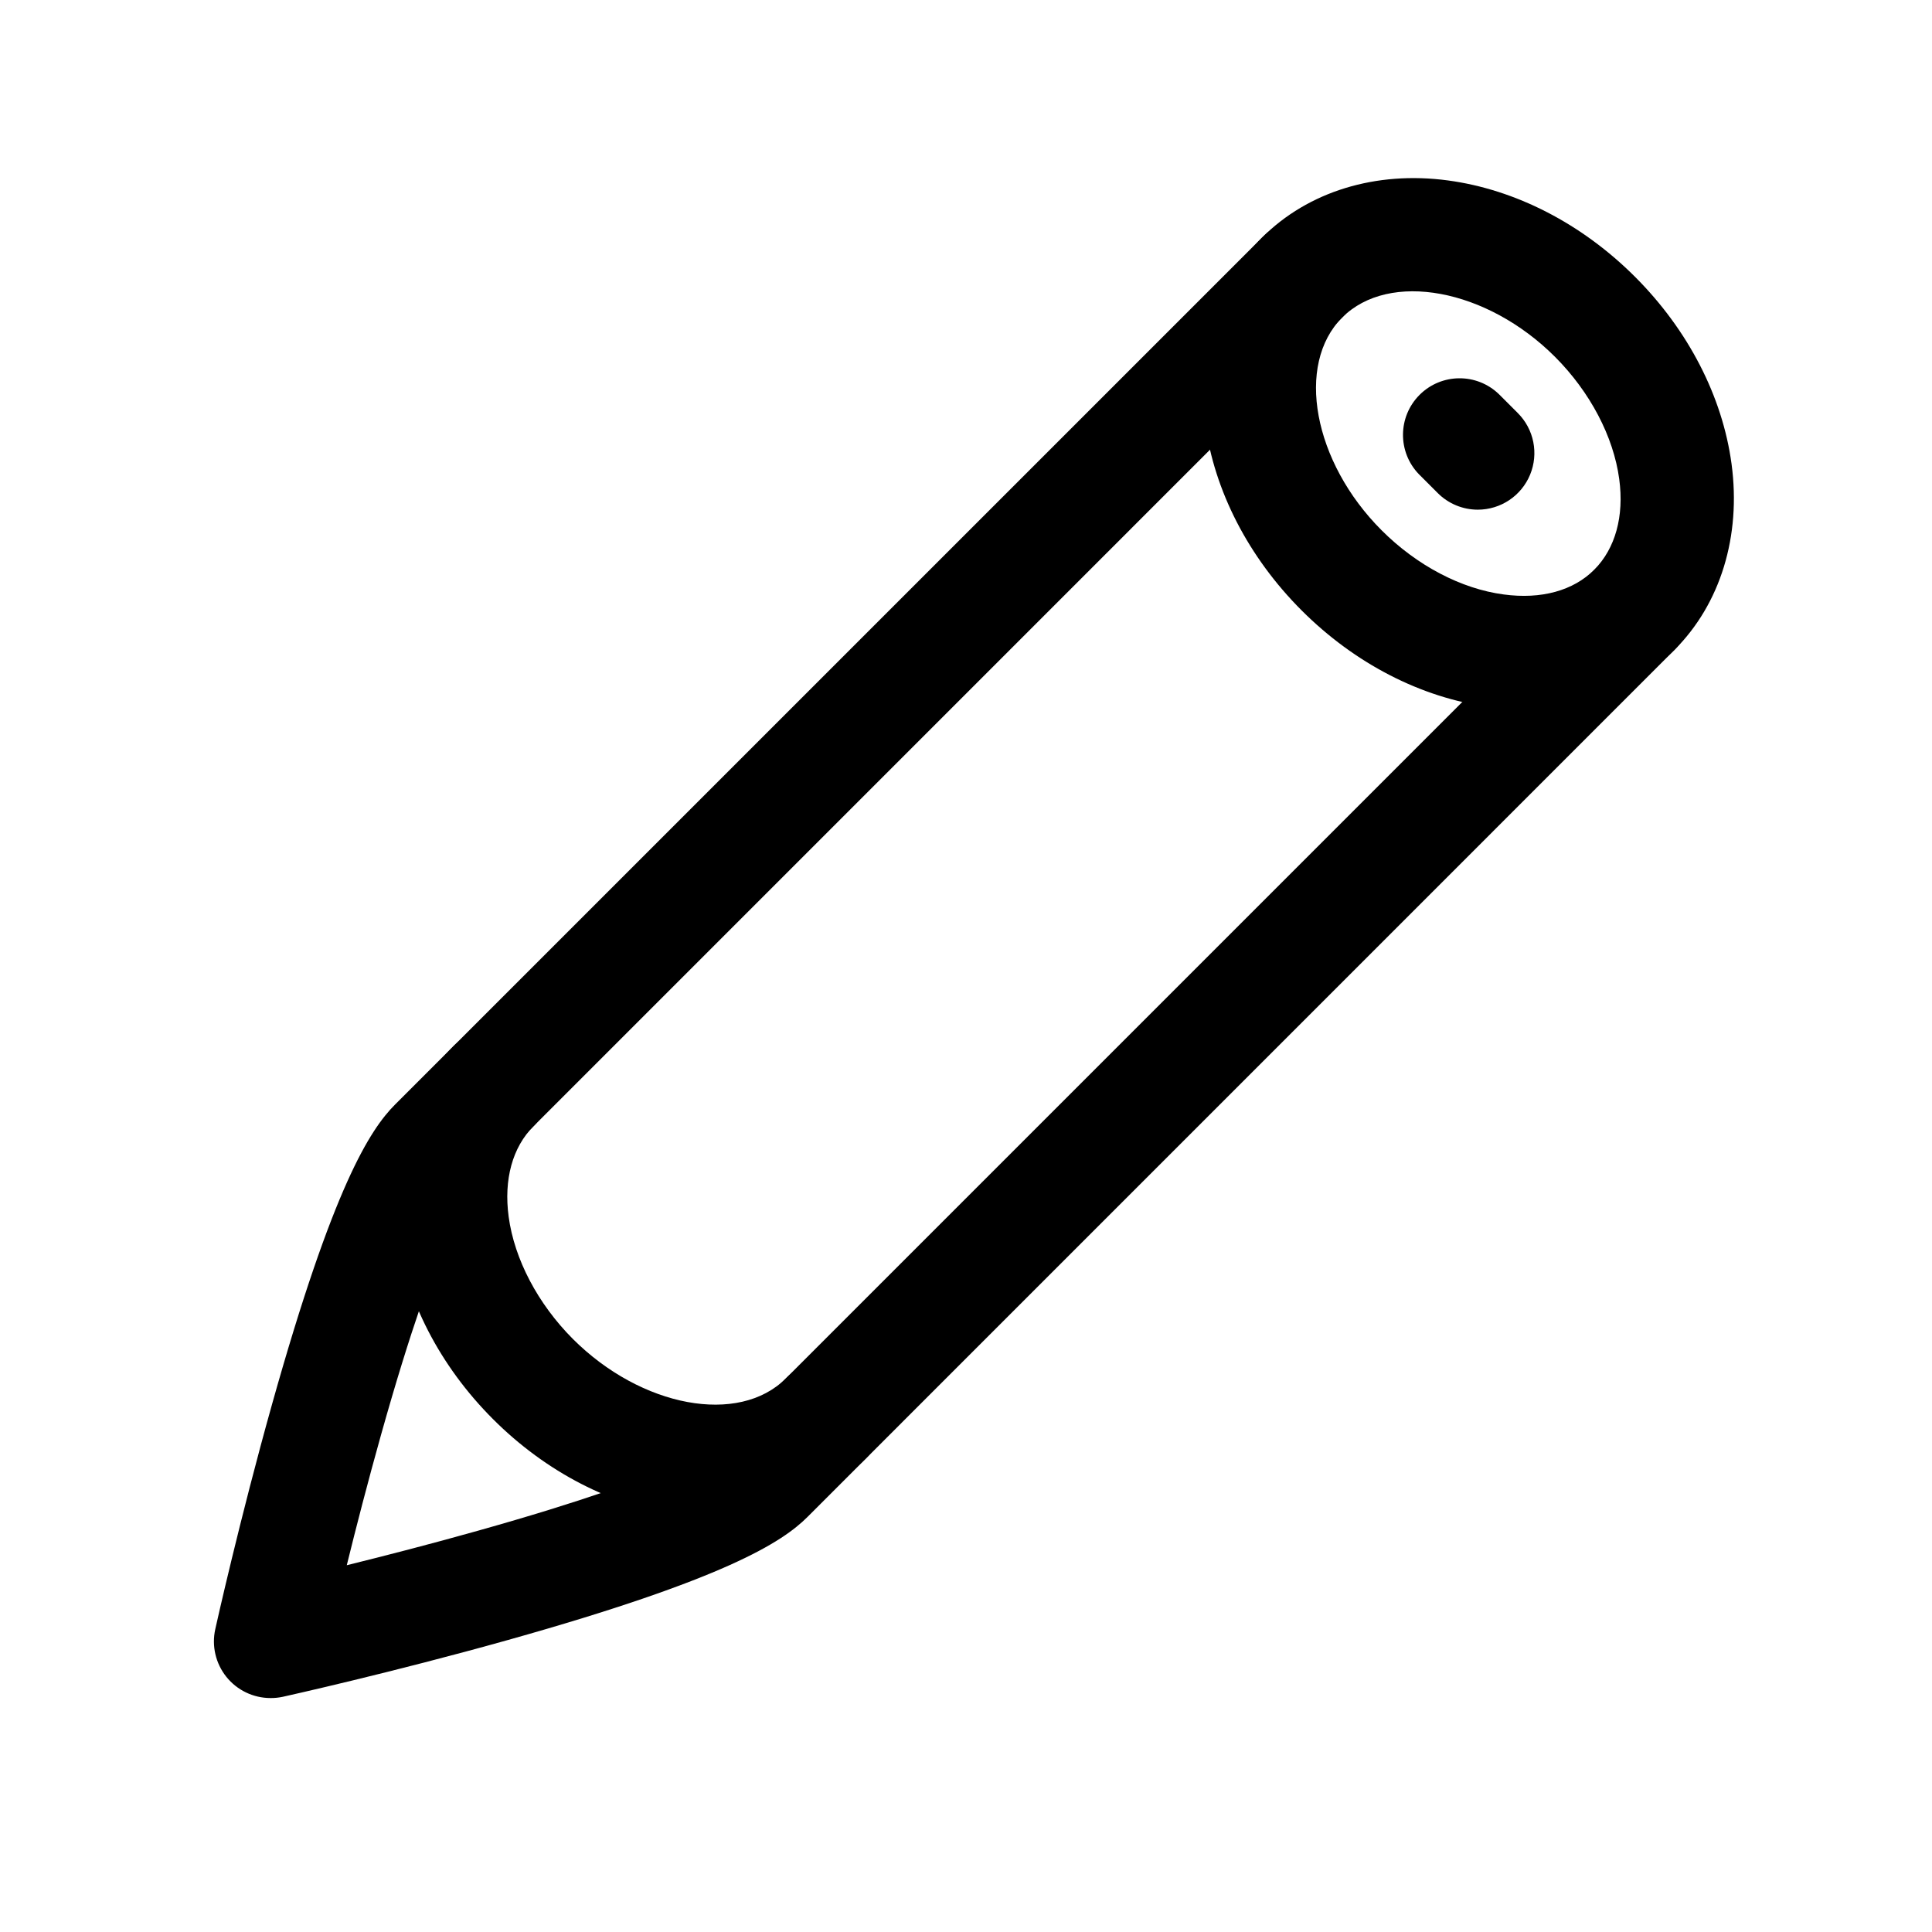
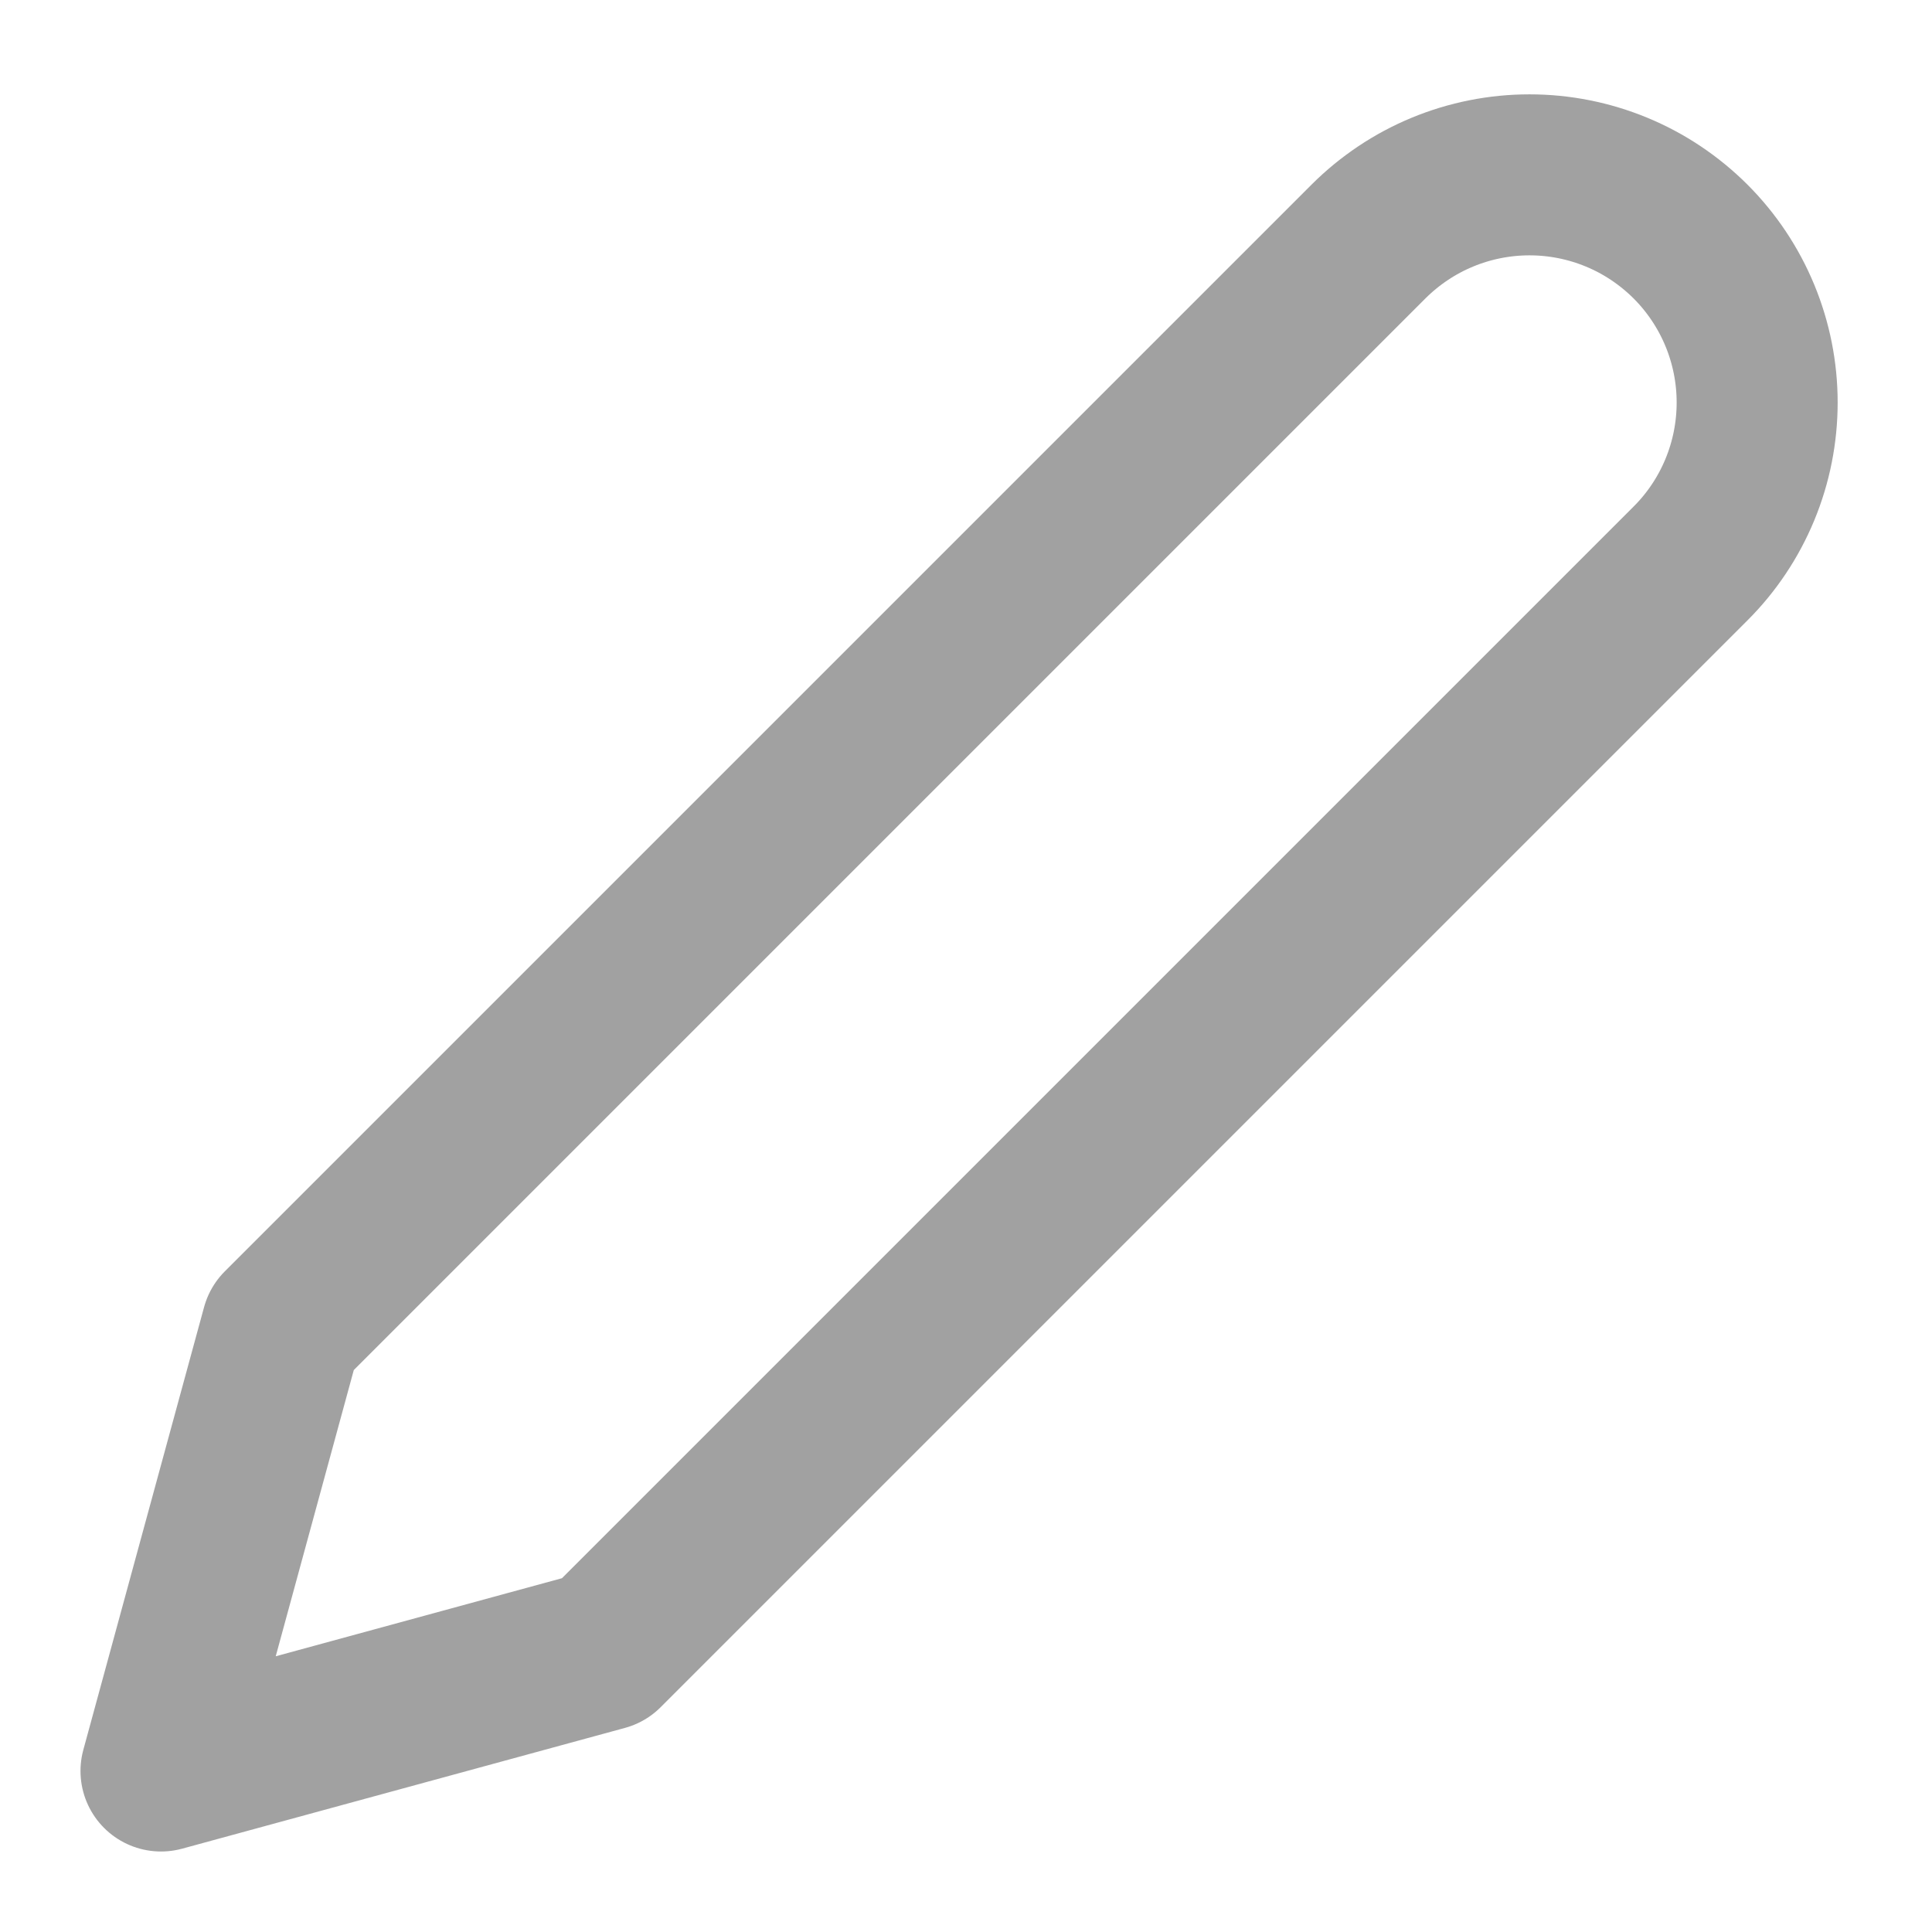
- <svg xmlns="http://www.w3.org/2000/svg" width="24" height="24" viewBox="0 0 512 512">
-   <g data-name="1" id="_1">
-     <path d="M403.67,187.94a68,68,0,0,1-9.16-.63c-17.89-2.4-35.5-11.48-49.57-25.55h0c-14.07-14.08-23.15-31.68-25.56-49.58-2.57-19.12,2.93-37.07,15.11-49.25s30.13-17.69,49.25-15.11c17.9,2.41,35.51,11.48,49.58,25.56s23.15,31.68,25.56,49.57c2.57,19.13-2.94,37.08-15.11,49.26C433.56,182.41,419.29,187.94,403.67,187.94Zm-37.52-47.4c9.31,9.32,21.11,15.53,32.37,17,9.91,1.34,18.45-1,24-6.59s7.93-14.12,6.59-24c-1.51-11.26-7.72-23.06-17-32.37C394,76.47,368.16,71.69,355.7,84.14s-7.67,38.29,10.45,56.4Z" />
-     <path d="M189.36,402.24a68,68,0,0,1-9.15-.62c-17.9-2.41-35.51-11.48-49.58-25.56s-23.15-31.68-25.56-49.57c-2.57-19.13,2.94-37.08,15.11-49.26a15,15,0,0,1,21.22,21.22c-5.59,5.58-7.93,14.12-6.6,24,1.52,11.26,7.73,23.06,17,32.37C170,373,195.79,377.75,208.25,365.3a15,15,0,1,1,21.21,21.21C219.25,396.72,205,402.24,189.36,402.24Z" />
-     <path d="M71.69,450a15,15,0,0,1-14.64-18.25c.26-1.17,6.46-29,15.07-59.7,16.16-57.6,25.91-72.67,32.6-79.36L334.49,62.93A15,15,0,1,1,355.7,84.14L125.94,313.91c-.91.9-9.27,10.43-24.94,66.25-3.51,12.51-6.65,24.69-9.1,34.64,10-2.47,22.21-5.61,34.75-9.14,55.72-15.64,65.24-24,66.14-24.9L422.55,151a15,15,0,0,1,21.22,21.21L214,402c-6.69,6.69-21.75,16.44-79.36,32.61-30.65,8.6-58.53,14.8-59.7,15.06A15,15,0,0,1,71.69,450Z" />
-     <path d="M391.63,135.07a15,15,0,0,1-10.61-4.4l-5-5a15,15,0,0,1,21.21-21.21l5,5a15,15,0,0,1-10.6,25.61Z" />
-   </g>
+ <svg xmlns="http://www.w3.org/2000/svg" width="24" height="24" viewBox="0 0 24 24" fill="none">
+   <path d="M17 3C17.263 2.738 17.574 2.529 17.918 2.387C18.261 2.245 18.629 2.172 19 2.172C19.371 2.172 19.739 2.245 20.082 2.387C20.426 2.529 20.737 2.738 21 3C21.263 3.263 21.471 3.575 21.613 3.918C21.755 4.261 21.828 4.629 21.828 5C21.828 5.372 21.755 5.74 21.613 6.083C21.471 6.426 21.263 6.738 21 7L7.5 20.5L2 22L3.5 16.5L17 3Z" stroke="#A1A1A1" stroke-width="2" stroke-linecap="round" stroke-linejoin="round" />
</svg>
